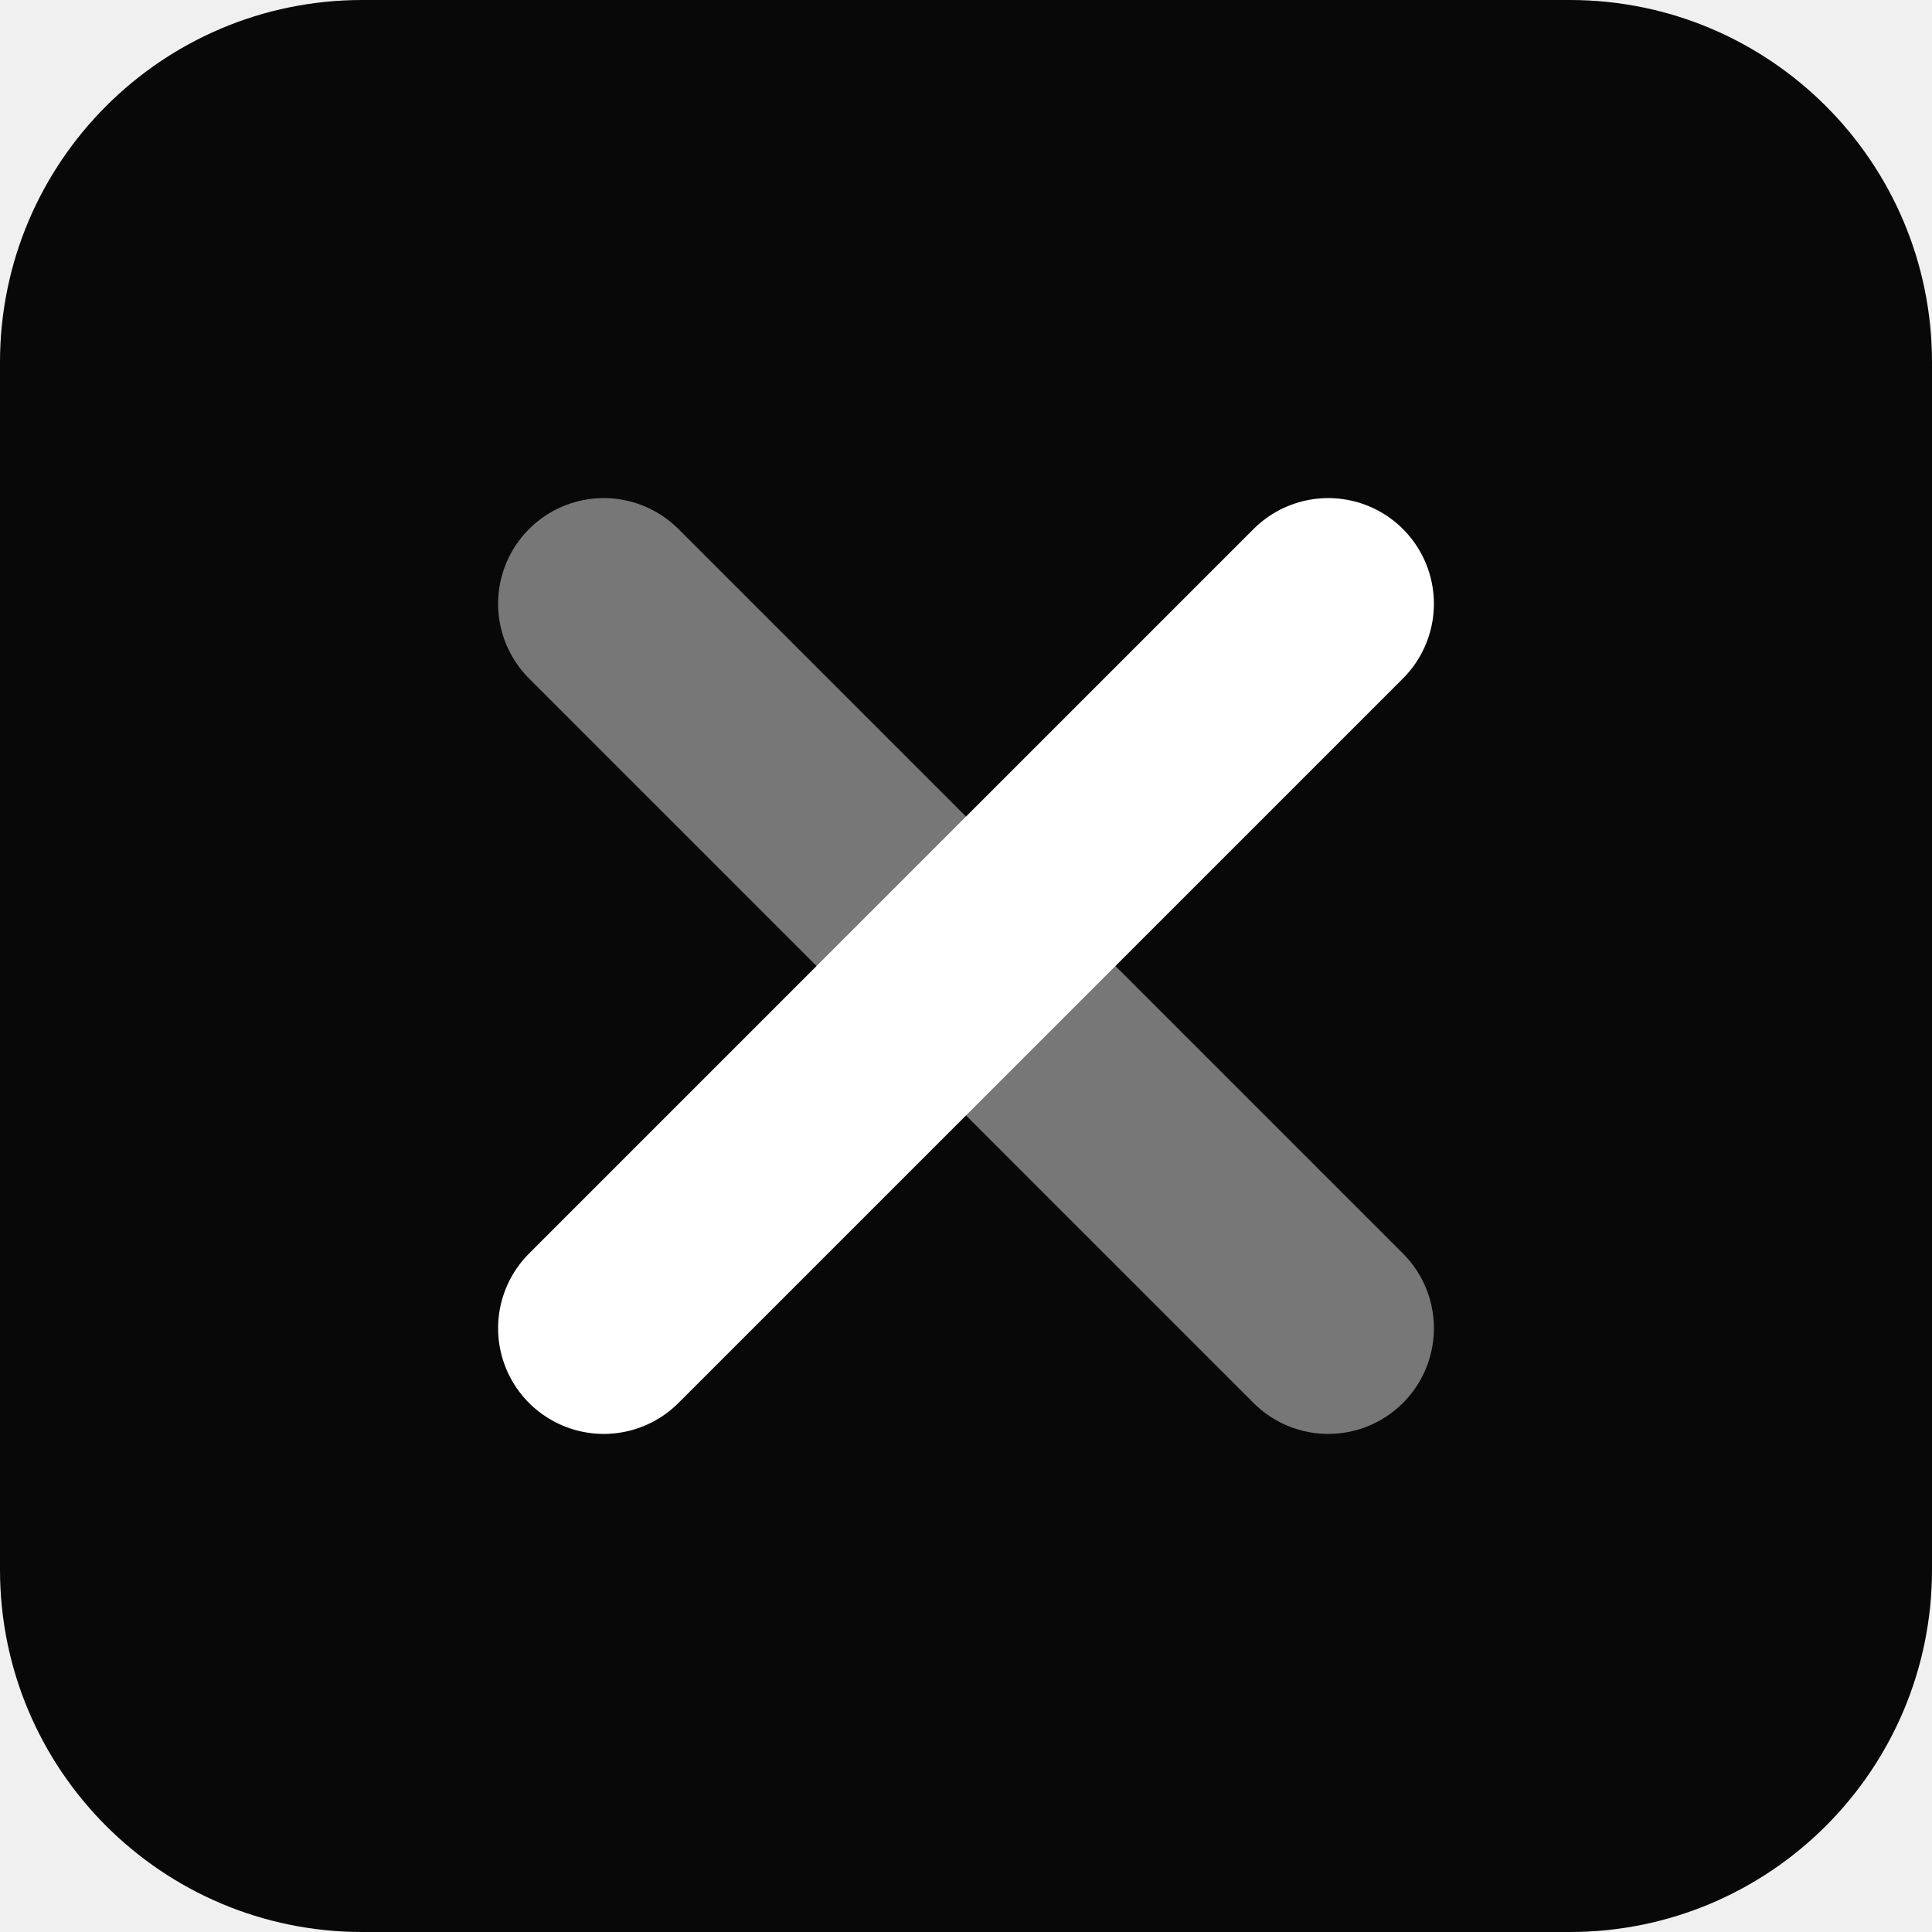
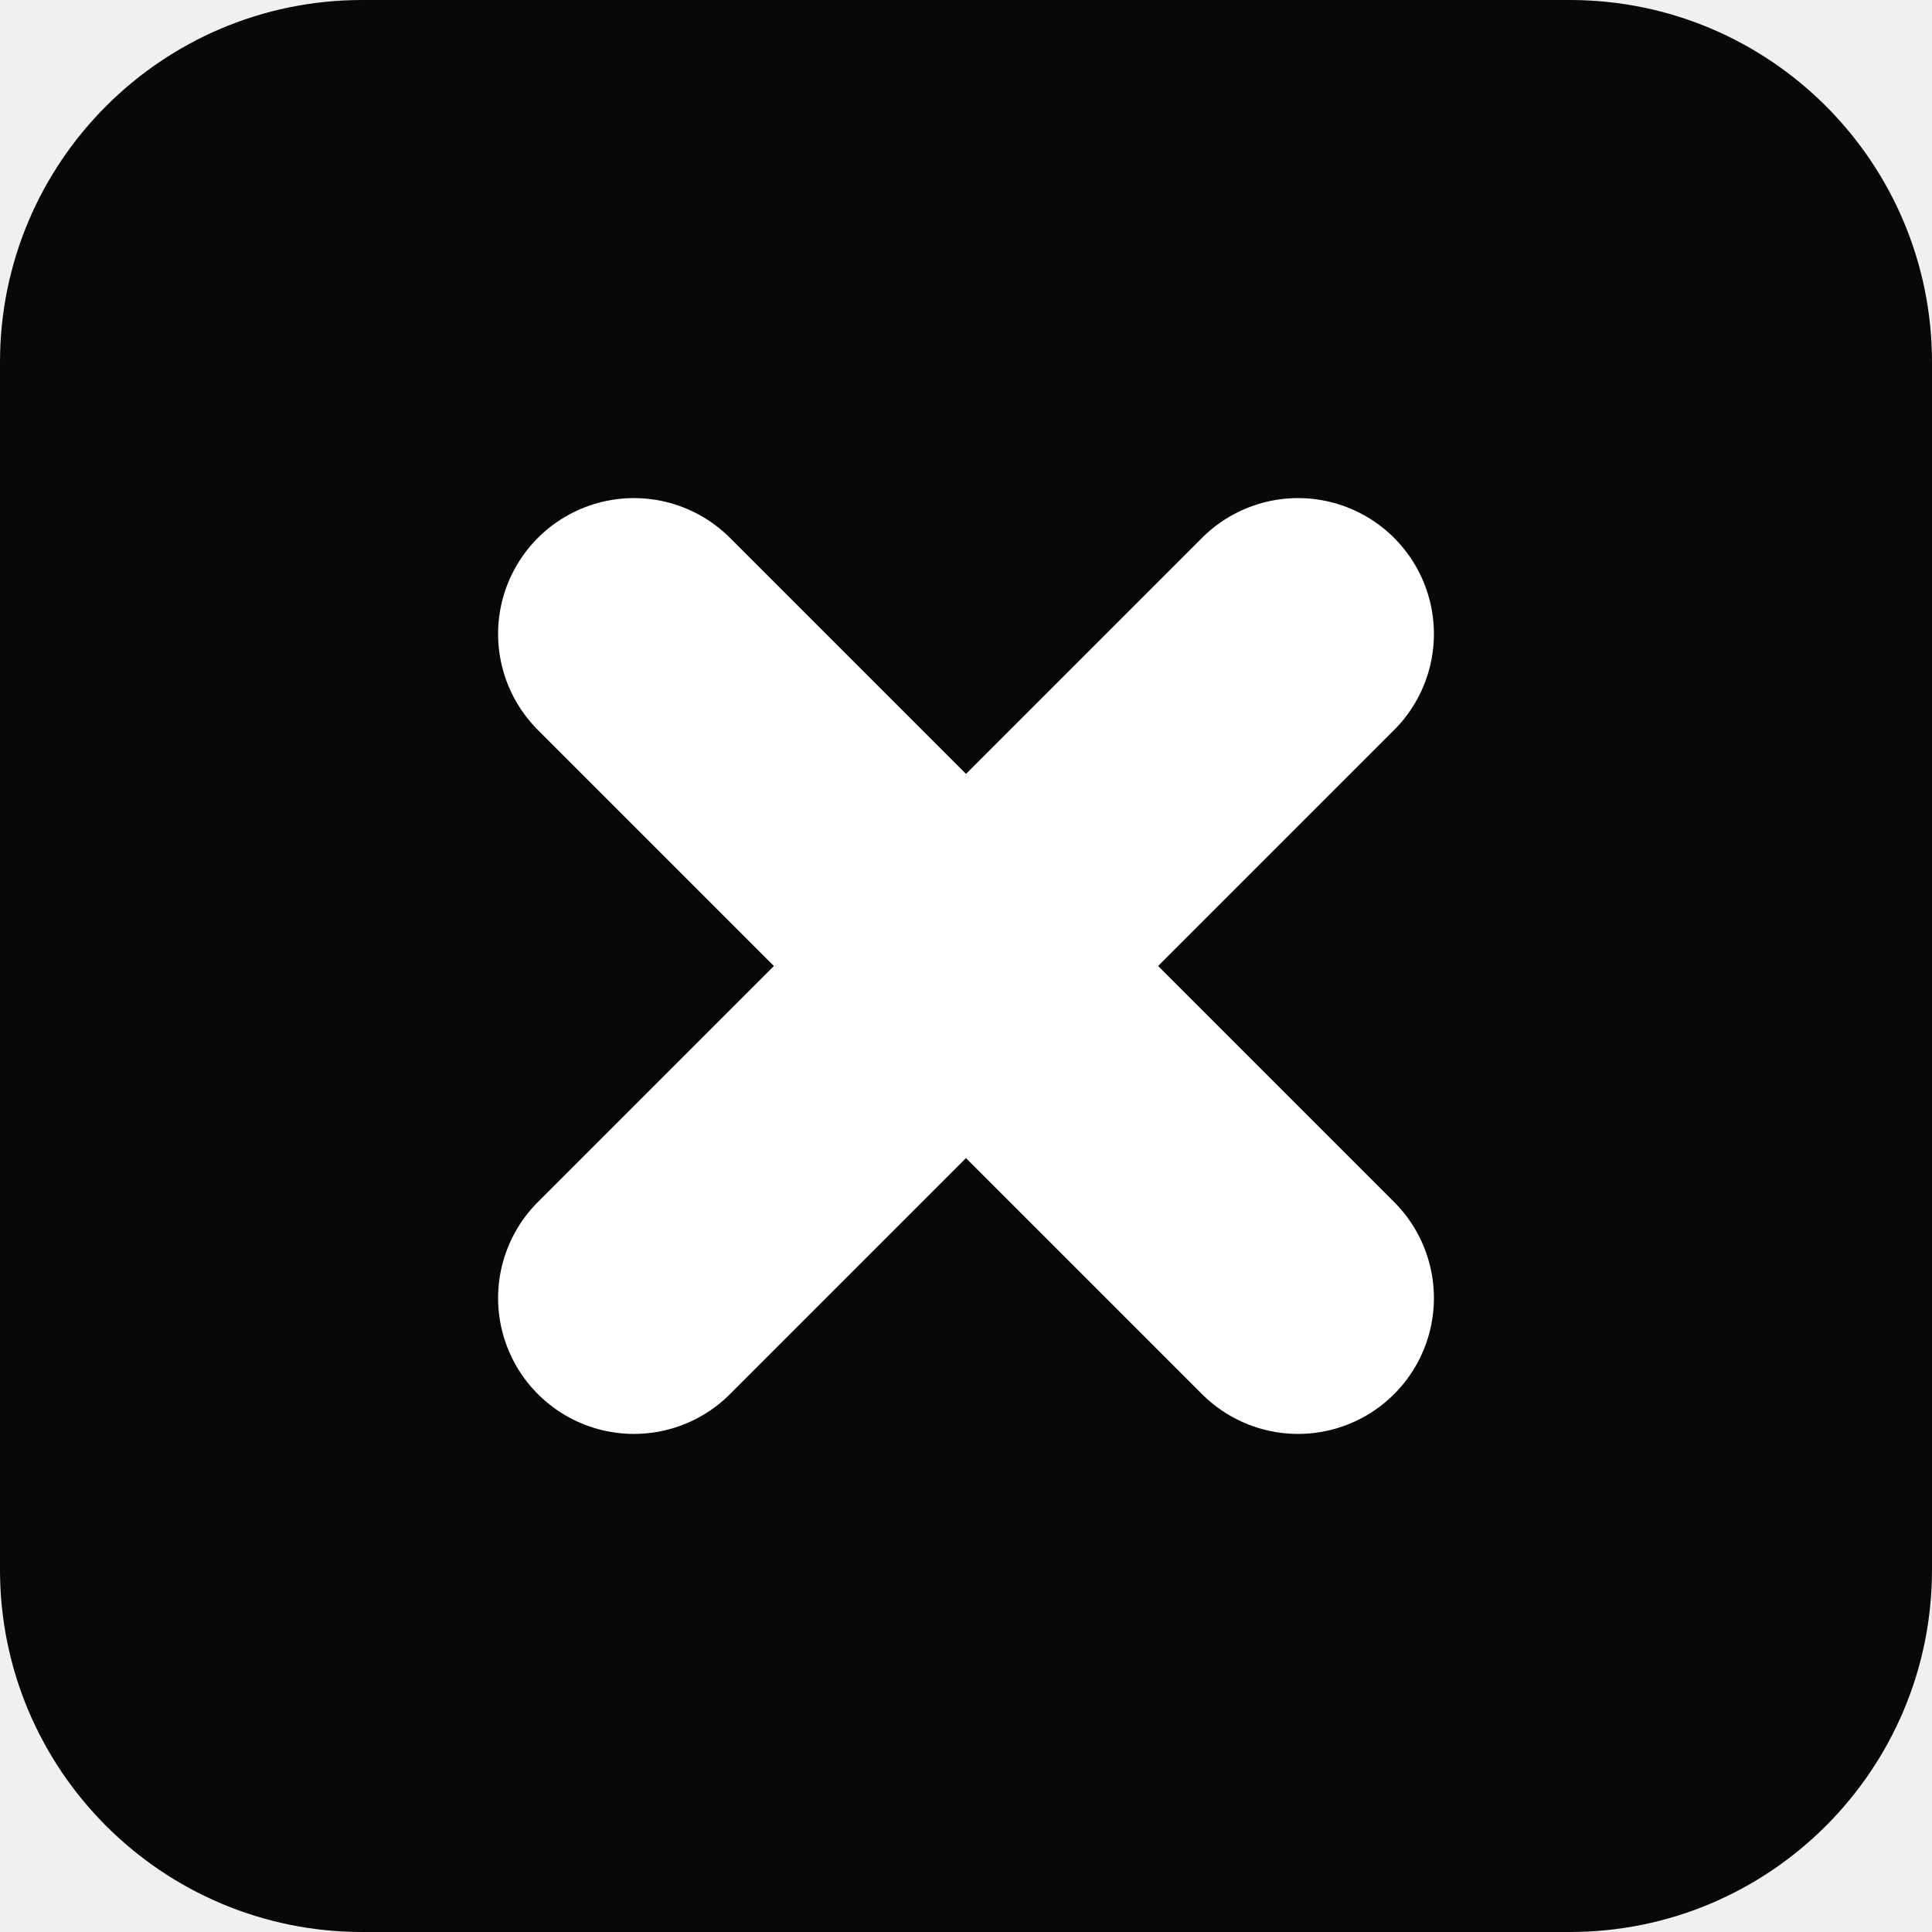
<svg xmlns="http://www.w3.org/2000/svg" viewBox="0 0 64 64" width="64" height="64">
  <rect width="64" height="64" rx="12" fill="#080808" />
-   <g fill="none" stroke="#ffffff" stroke-width="7" stroke-linecap="round">
-     <path d="M20 20 L44 44" stroke-opacity="0.45" />
-     <path d="M44 20 L20 44" />
+   <g fill="none" stroke="#ffffff" stroke-width="9" stroke-linecap="round">
+     <path d="M21 21 L43 43" />
+     <path d="M43 21 L21 43" />
  </g>
</svg>
